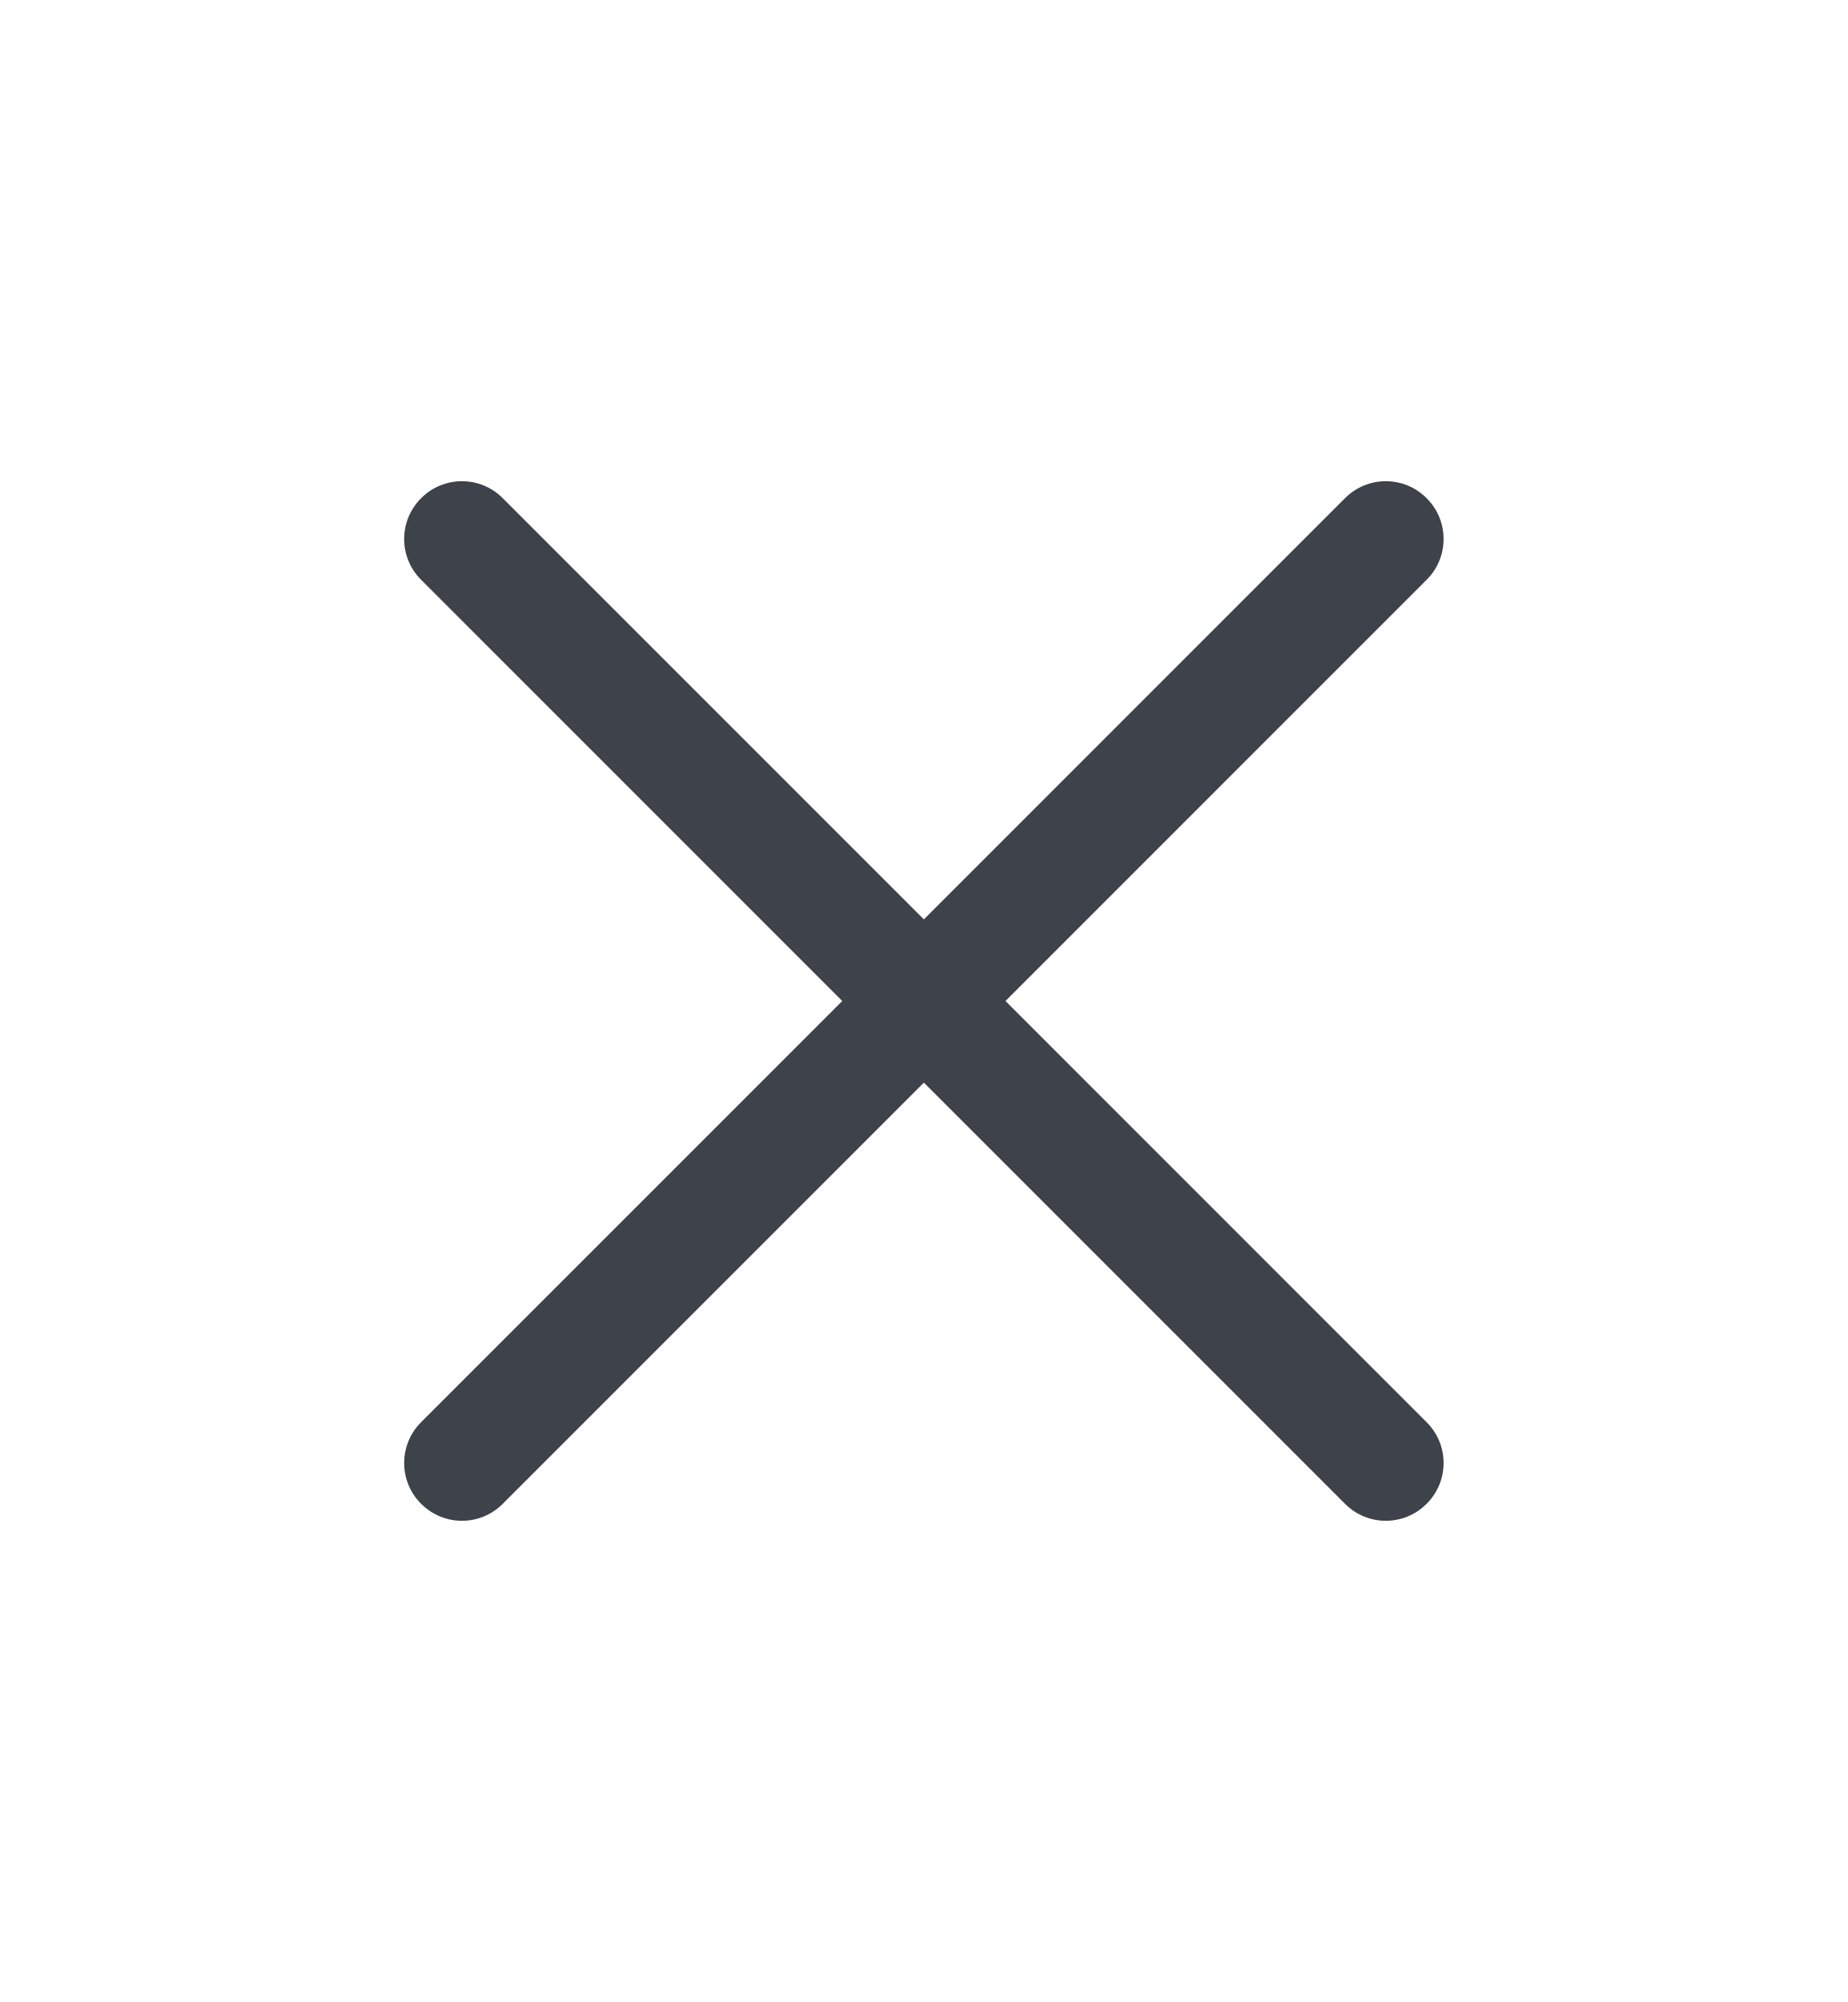
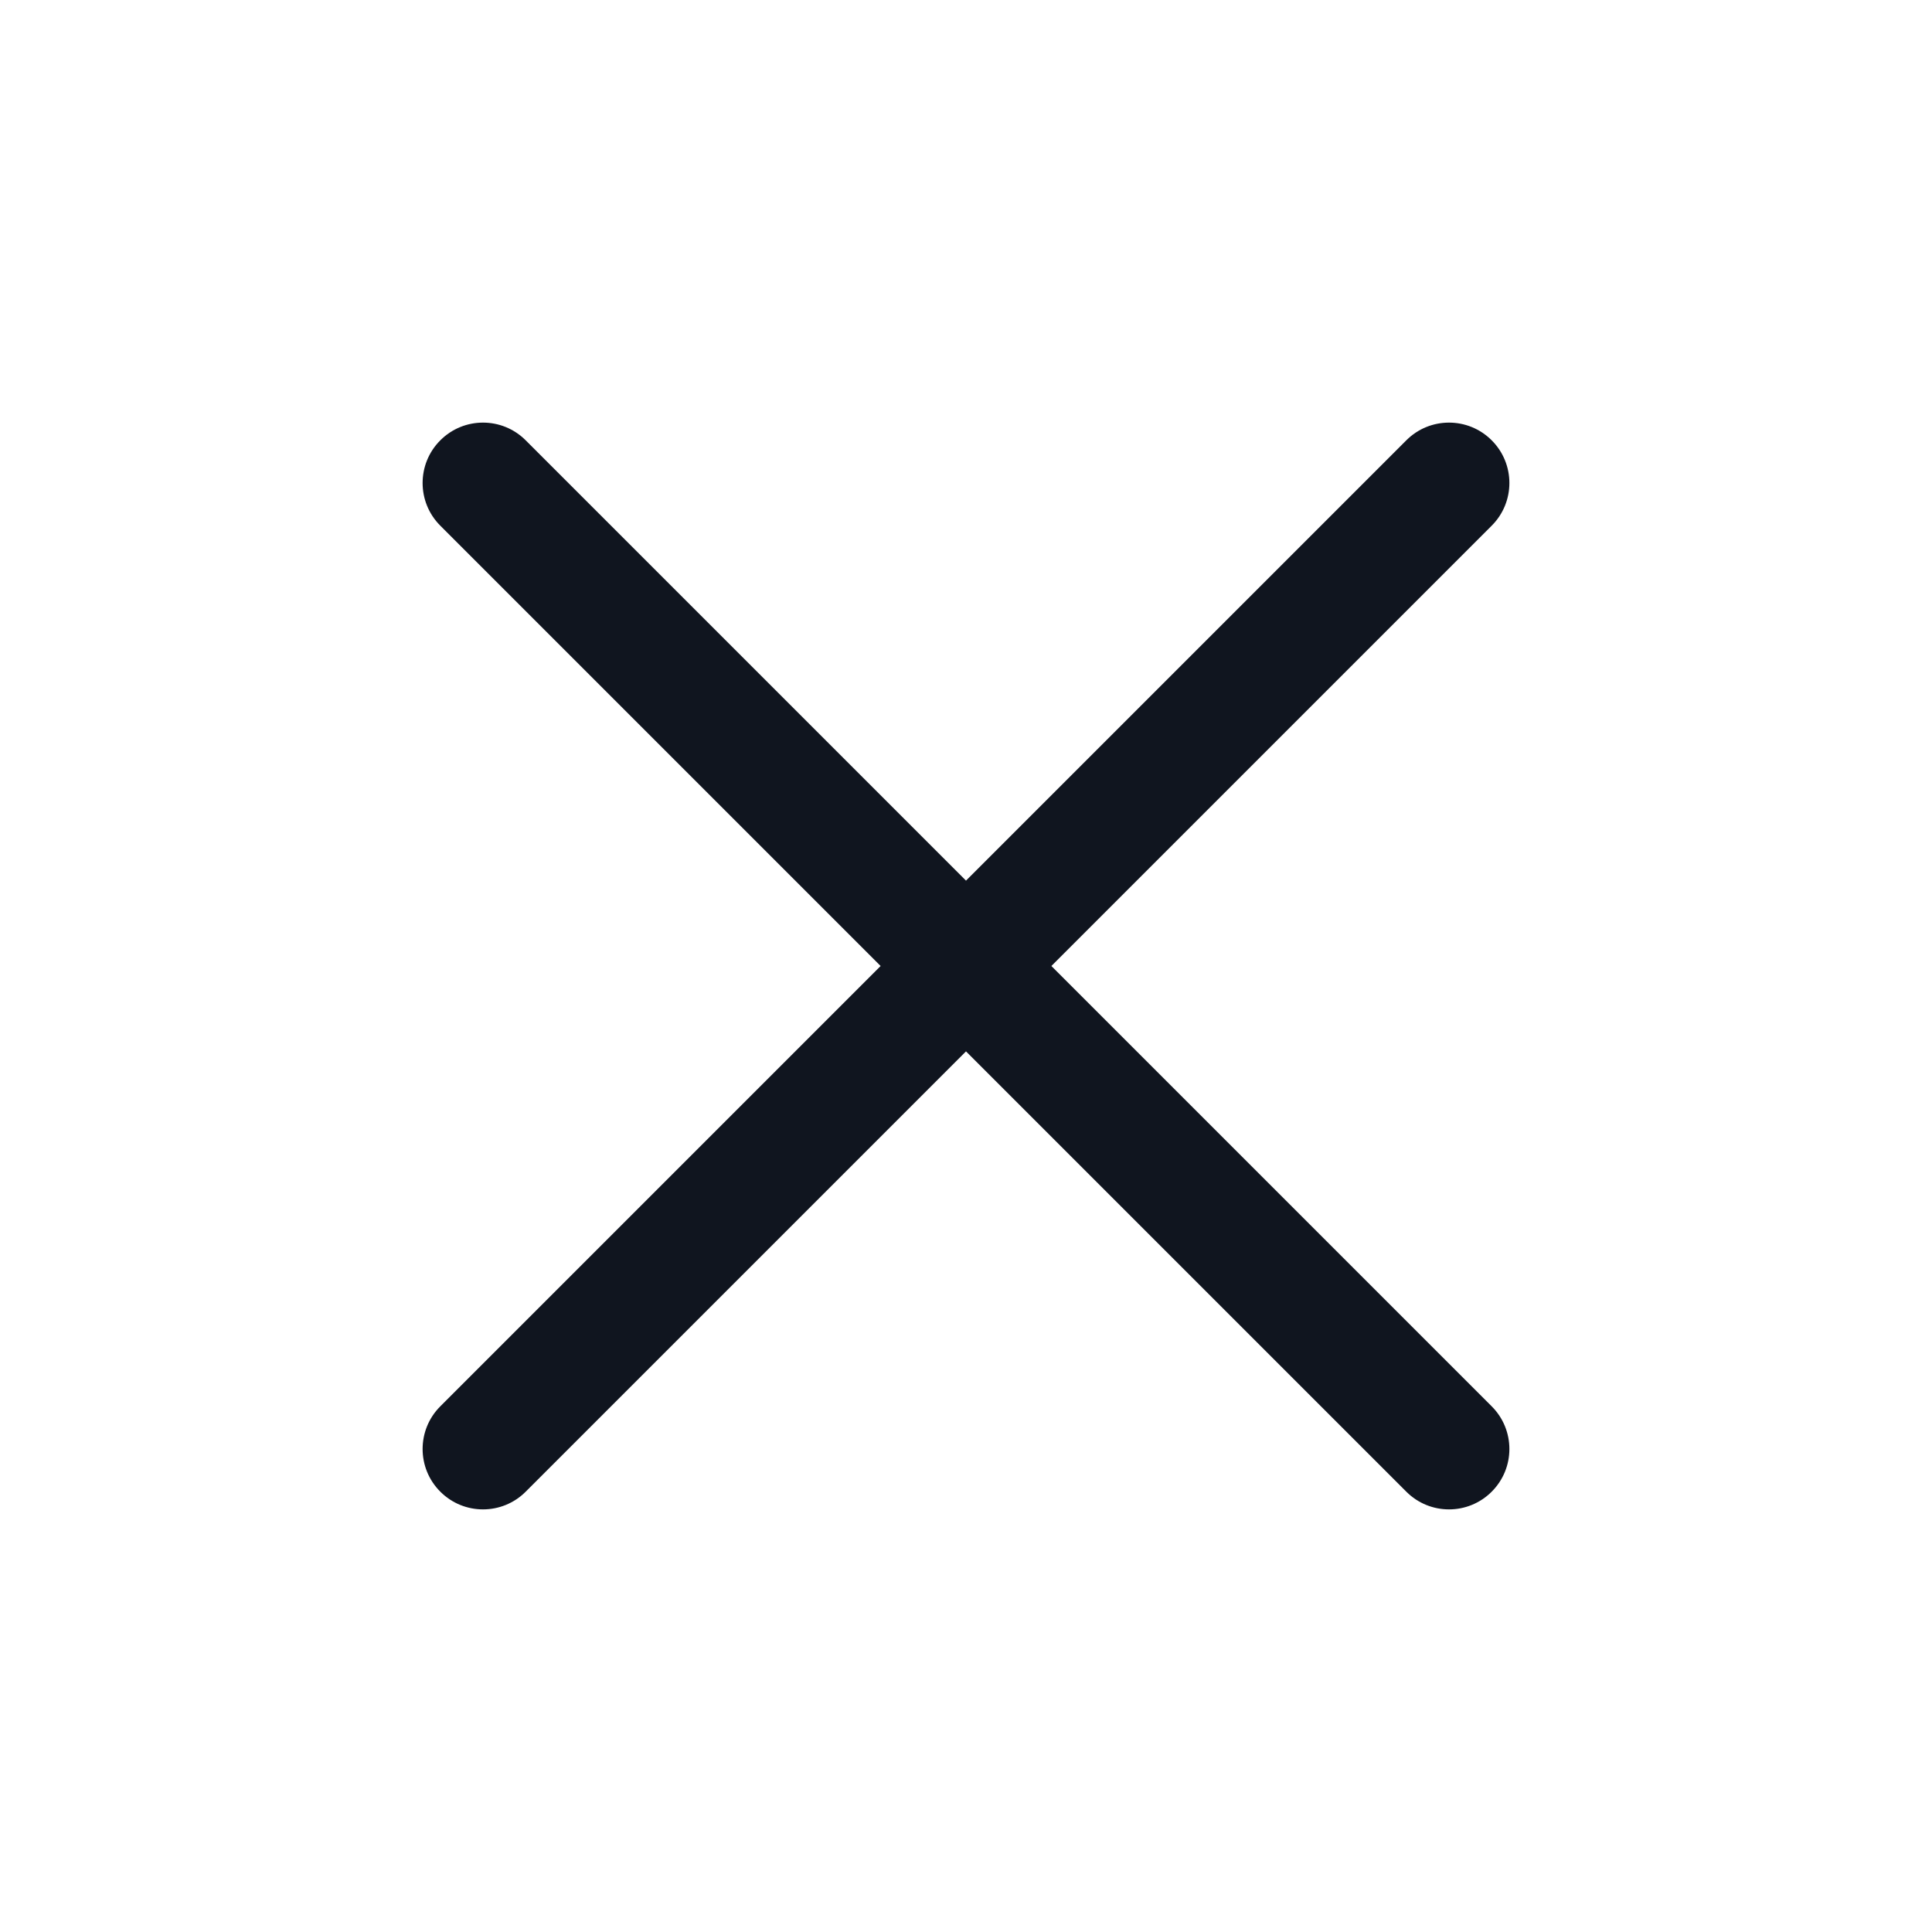
- <svg xmlns="http://www.w3.org/2000/svg" width="12" height="13" viewBox="0 0 12 13" fill="none">
-   <path fill-rule="evenodd" clip-rule="evenodd" d="M2.735 3.235C2.881 3.088 3.119 3.088 3.265 3.235L6 5.97L8.735 3.235C8.881 3.088 9.119 3.088 9.265 3.235C9.412 3.381 9.412 3.619 9.265 3.765L6.53 6.5L9.265 9.235C9.412 9.381 9.412 9.619 9.265 9.765C9.119 9.912 8.881 9.912 8.735 9.765L6 7.03L3.265 9.765C3.119 9.912 2.881 9.912 2.735 9.765C2.588 9.619 2.588 9.381 2.735 9.235L5.47 6.5L2.735 3.765C2.588 3.619 2.588 3.381 2.735 3.235Z" fill="#3E424A" />
+ <svg xmlns="http://www.w3.org/2000/svg" width="32" height="32" viewBox="0 0 32 32" fill="none">
+   <path fill-rule="evenodd" clip-rule="evenodd" d="M7.293 7.293C7.683 6.902 8.317 6.902 8.707 7.293L16 14.586L23.293 7.293C23.683 6.902 24.317 6.902 24.707 7.293C25.098 7.683 25.098 8.317 24.707 8.707L17.414 16L24.707 23.293C25.098 23.683 25.098 24.317 24.707 24.707C24.317 25.098 23.683 25.098 23.293 24.707L16 17.414L8.707 24.707C8.317 25.098 7.683 25.098 7.293 24.707C6.902 24.317 6.902 23.683 7.293 23.293L14.586 16L7.293 8.707C6.902 8.317 6.902 7.683 7.293 7.293Z" fill="#10151F" />
</svg>
